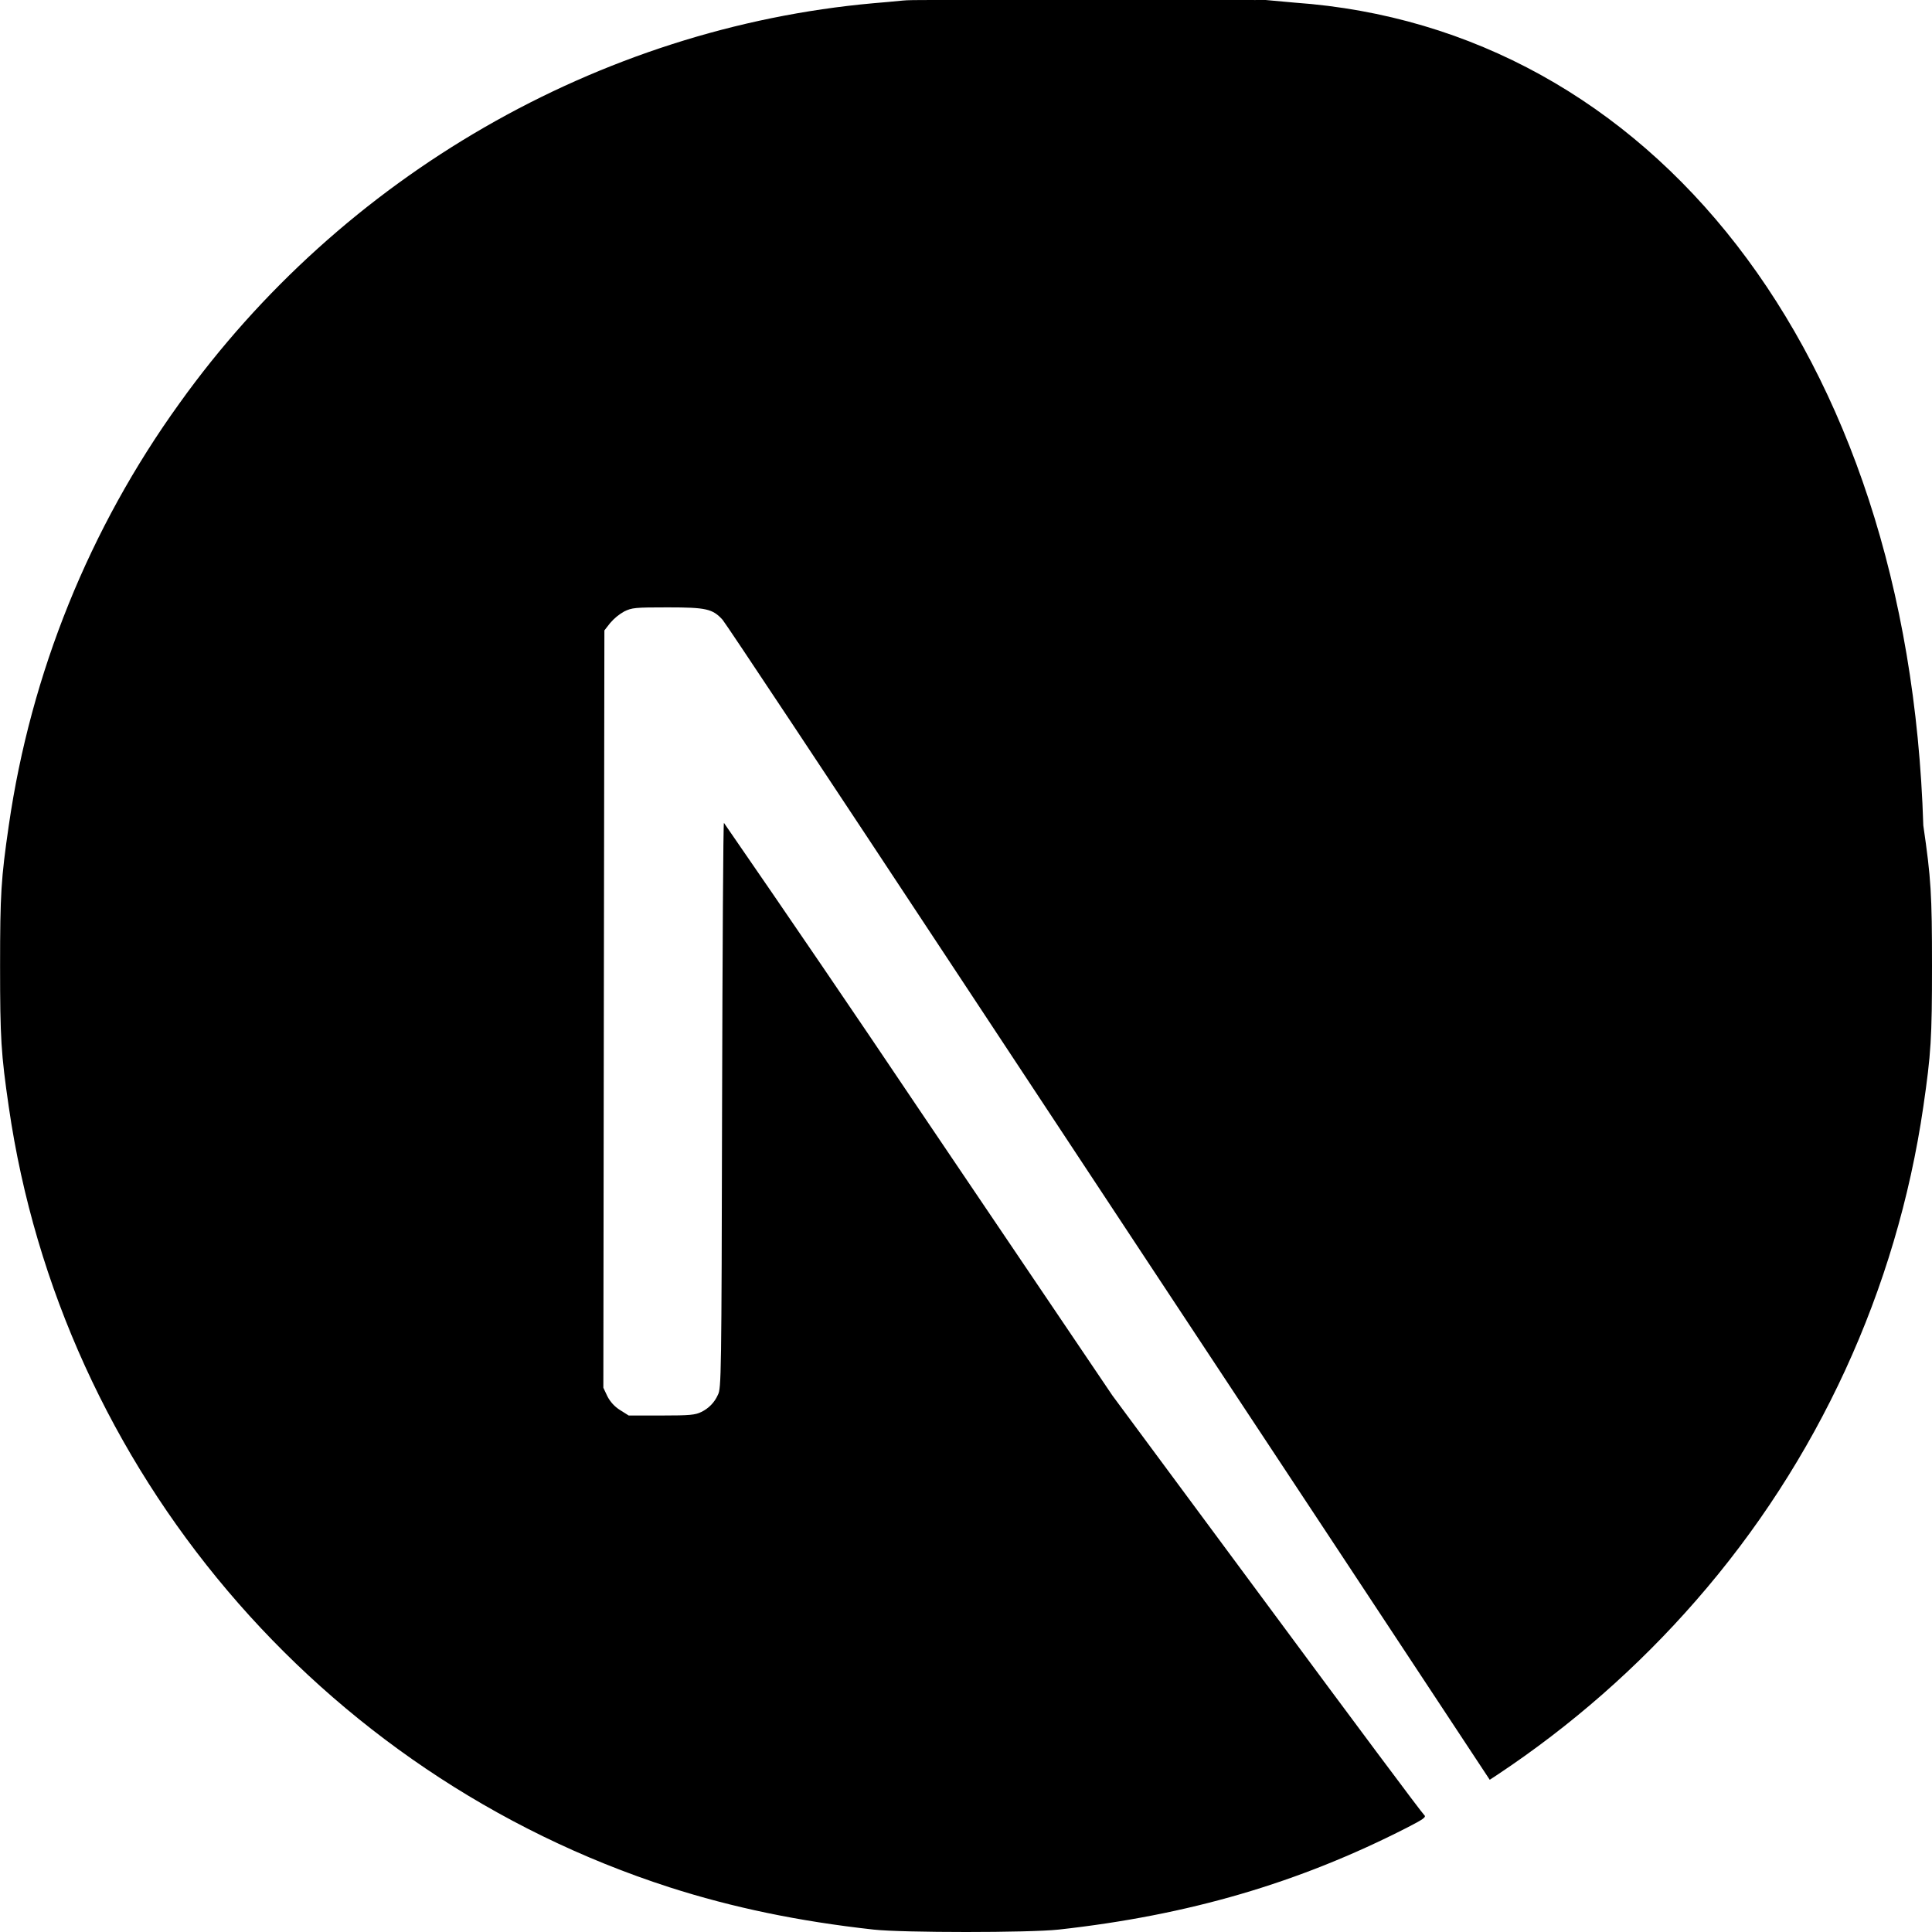
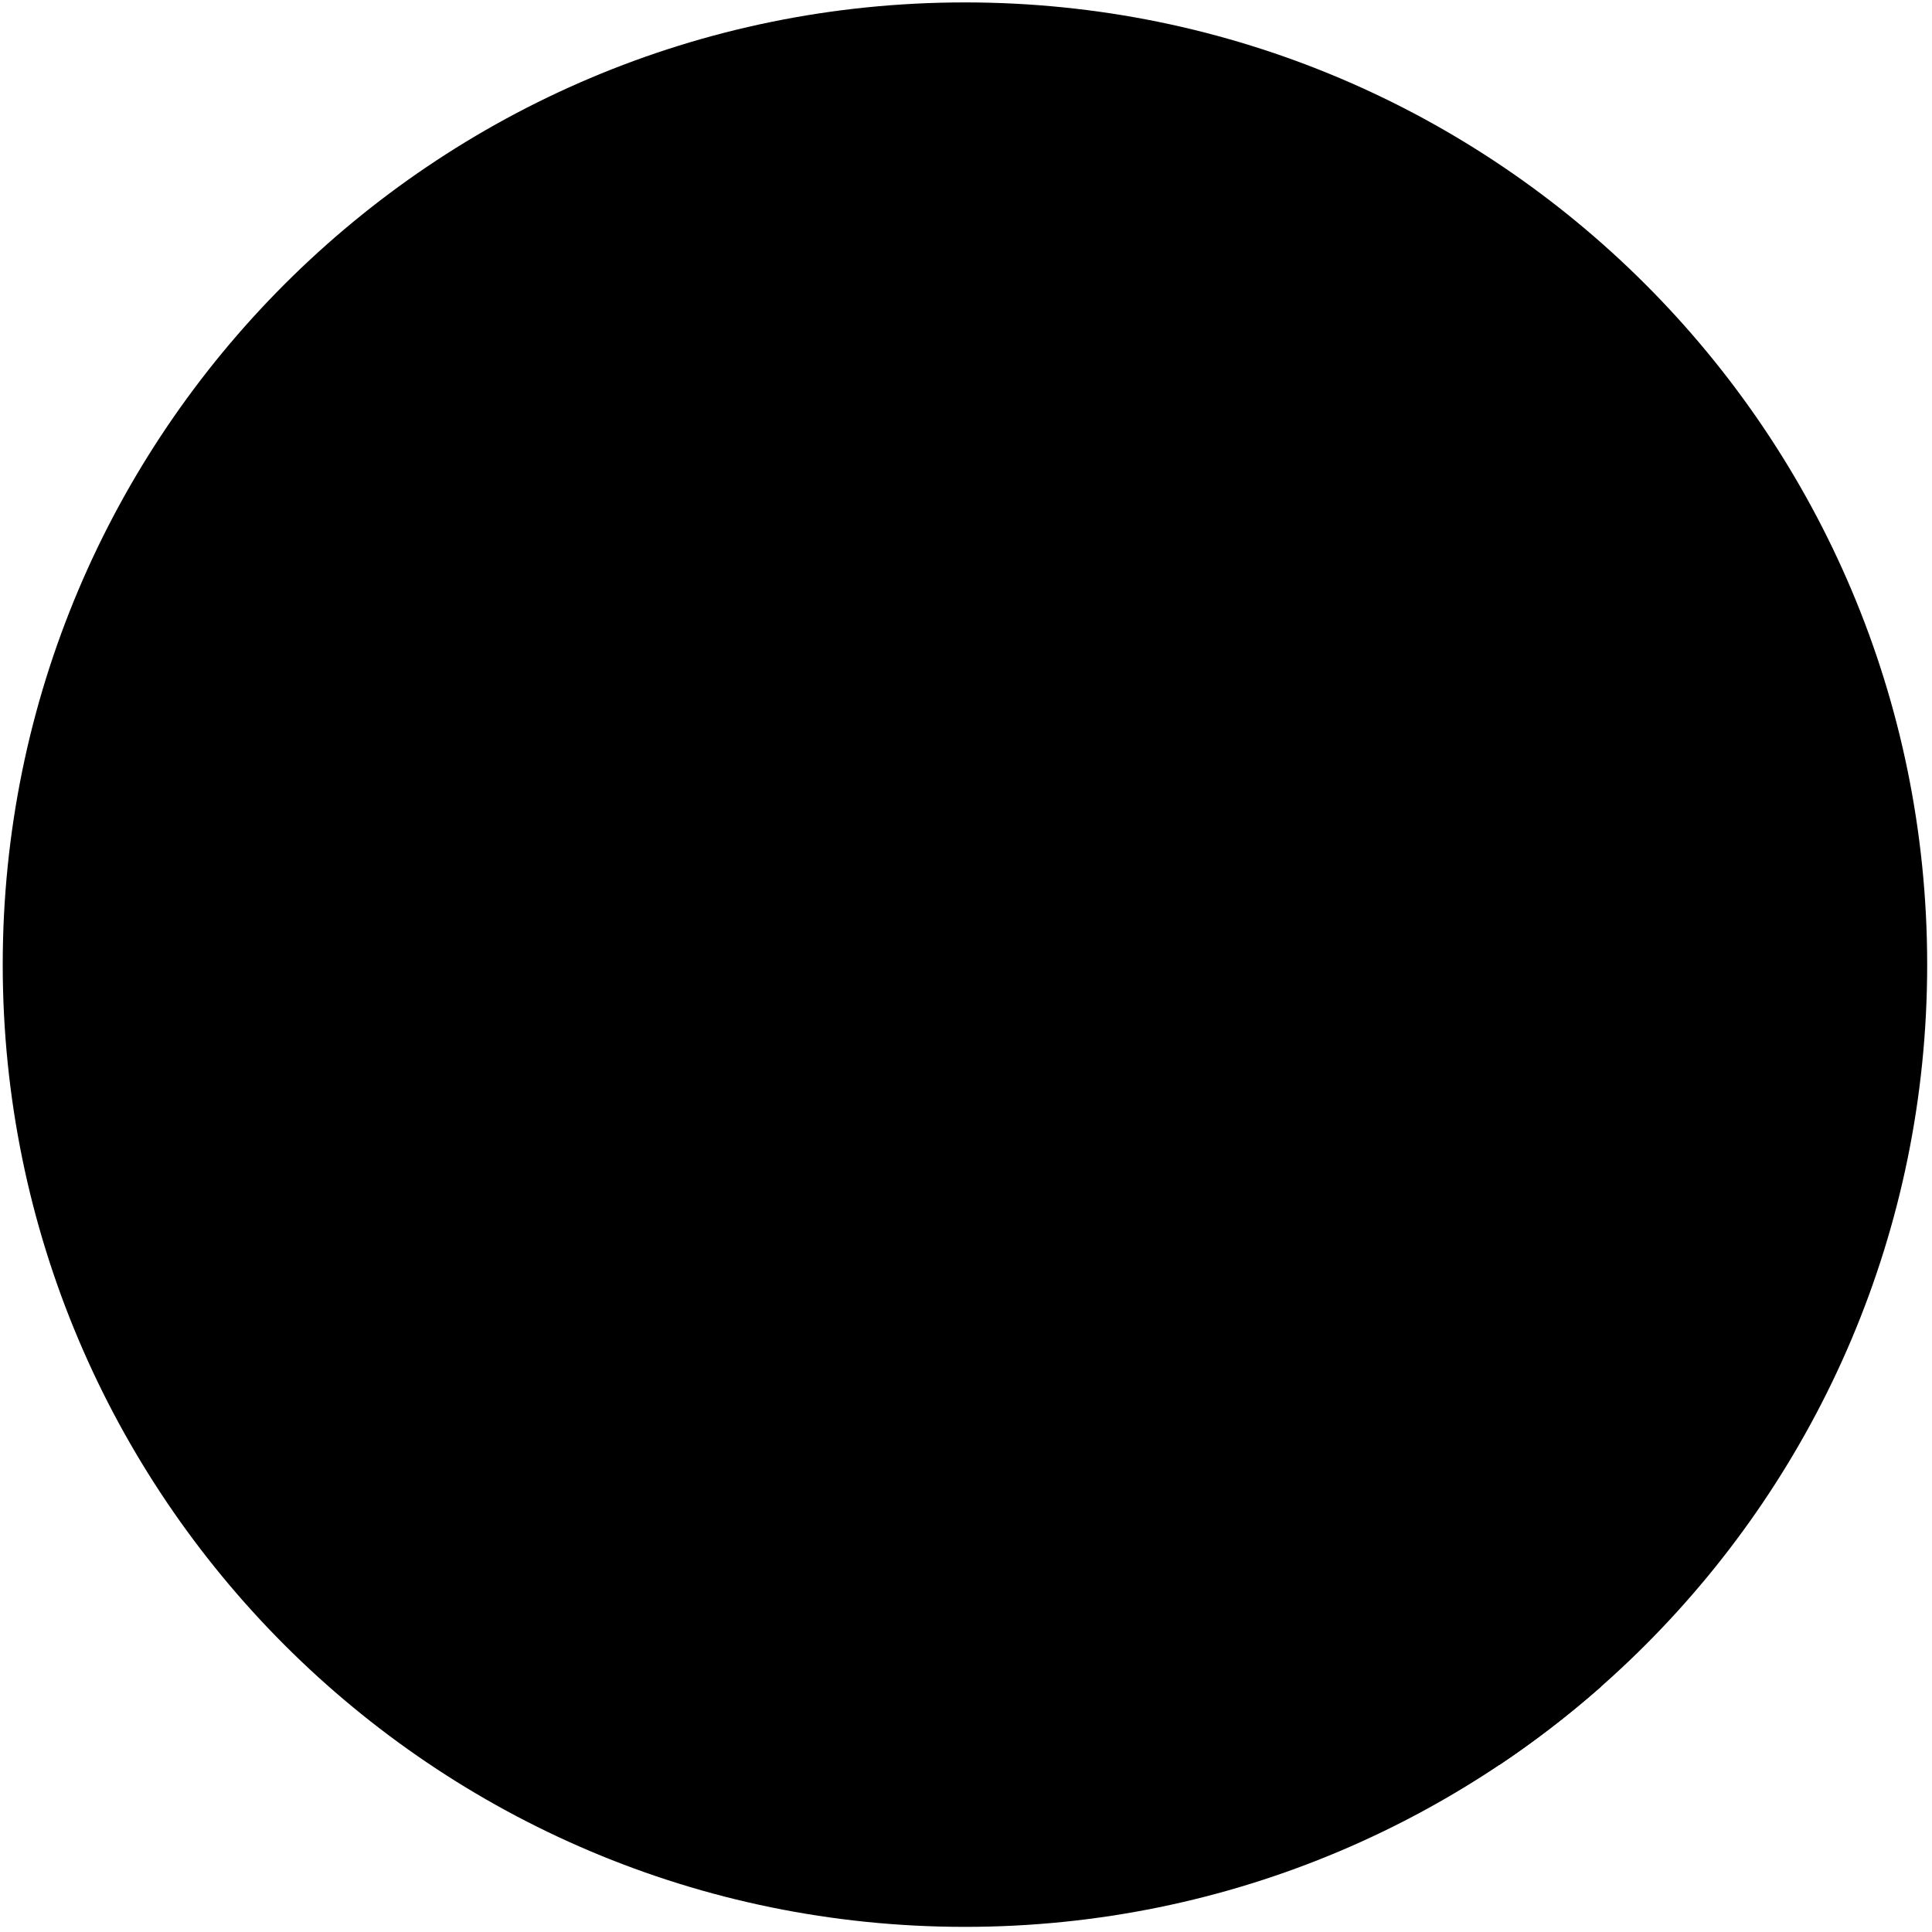
- <svg xmlns="http://www.w3.org/2000/svg" width="15" height="15" viewBox="0 0 24 24" fill="none">
-   <path d="M11.572 0c-.176 0-.31.001-.358.007a19.76 19.76 0 01-.364.033C7.443.346 4.25 2.185 2.228 5.012a11.875 11.875 0 00-2.119 5.243c-.096.659-.108.854-.108 1.747s.012 1.089.108 1.748c.652 4.506 3.86 8.292 8.209 9.695.779.25 1.6.422 2.534.525.363.04 1.935.04 2.299 0 1.611-.178 2.977-.577 4.323-1.264.207-.106.247-.134.219-.158-.02-.013-.9-1.193-1.955-2.62l-1.919-2.592-2.404-3.558a338.739 338.739 0 00-2.422-3.556c-.009-.002-.018 1.579-.023 3.51-.007 3.38-.01 3.515-.052 3.595a.426.426 0 01-.206.213c-.075.037-.14.044-.495.044H7.81l-.108-.068a.438.438 0 01-.157-.171l-.05-.106.006-4.703.007-4.705.072-.092a.645.645 0 01.174-.143c.096-.047.134-.051.54-.051.478 0 .558.018.682.154.035.038 1.337 1.999 2.895 4.361a10760.433 10760.433 0 004.735 7.17l1.9 2.879.096-.063a12.317 12.317 0 002.466-2.163 11.944 11.944 0 002.824-6.134c.096-.66.108-.854.108-1.748 0-.893-.012-1.088-.108-1.747C23.708 4.344 20.497.346 16.086.033a25.853 25.853 0 00-.364-.033C15.674.001 15.54 0 15.365 0h-3.793z" fill="currentColor" />
+ <svg xmlns="http://www.w3.org/2000/svg" viewBox="0 0 512 512" fill-rule="evenodd" clip-rule="evenodd" stroke-linejoin="round" stroke-miterlimit="2" fill="currentColor">
+   <g transform="translate(.722 .64) scale(6.375)">
+     <circle cx="40" cy="40" r="40" />
+     <path d="M66.448 70.009L30.73 24H24v31.987h5.384v-25.15l32.838 42.427a40.116 40.116 0 004.226-3.255z" fill="currentColor" fill-rule="nonzero" />
+     <path fill="currentColor" d="M51.111 24h5.333v32h-5.333z" />
+   </g>
</svg>
